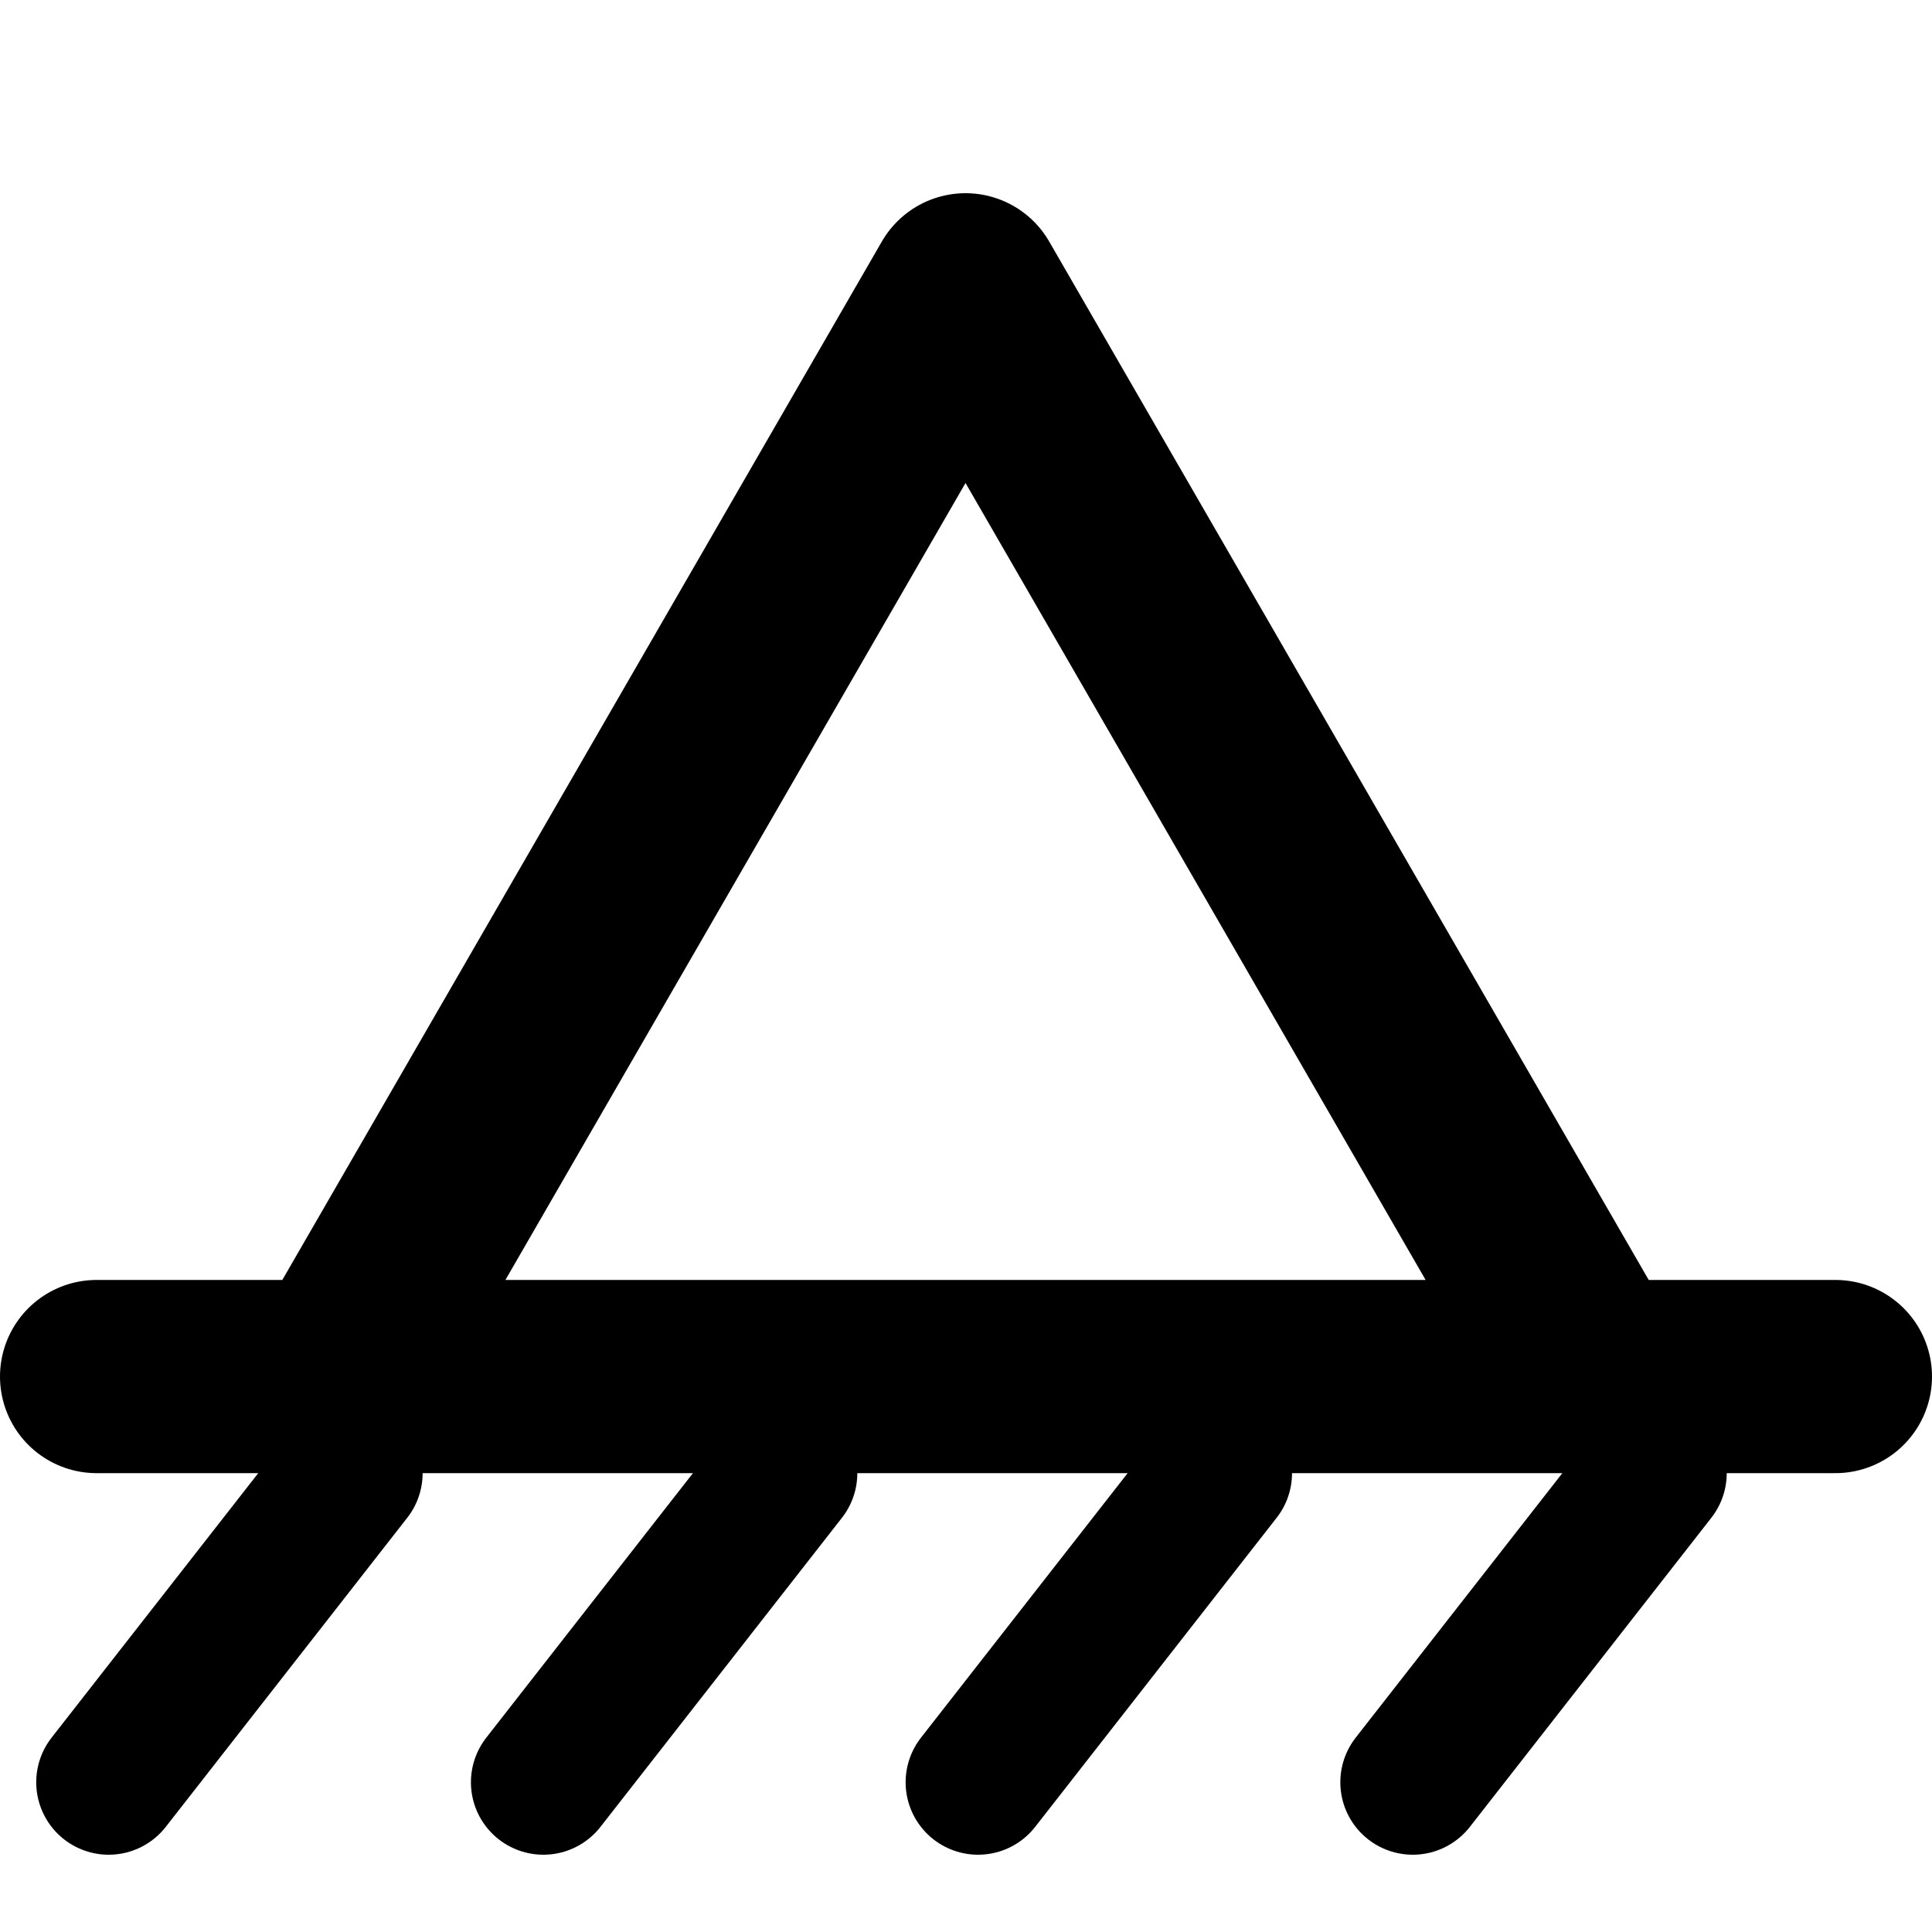
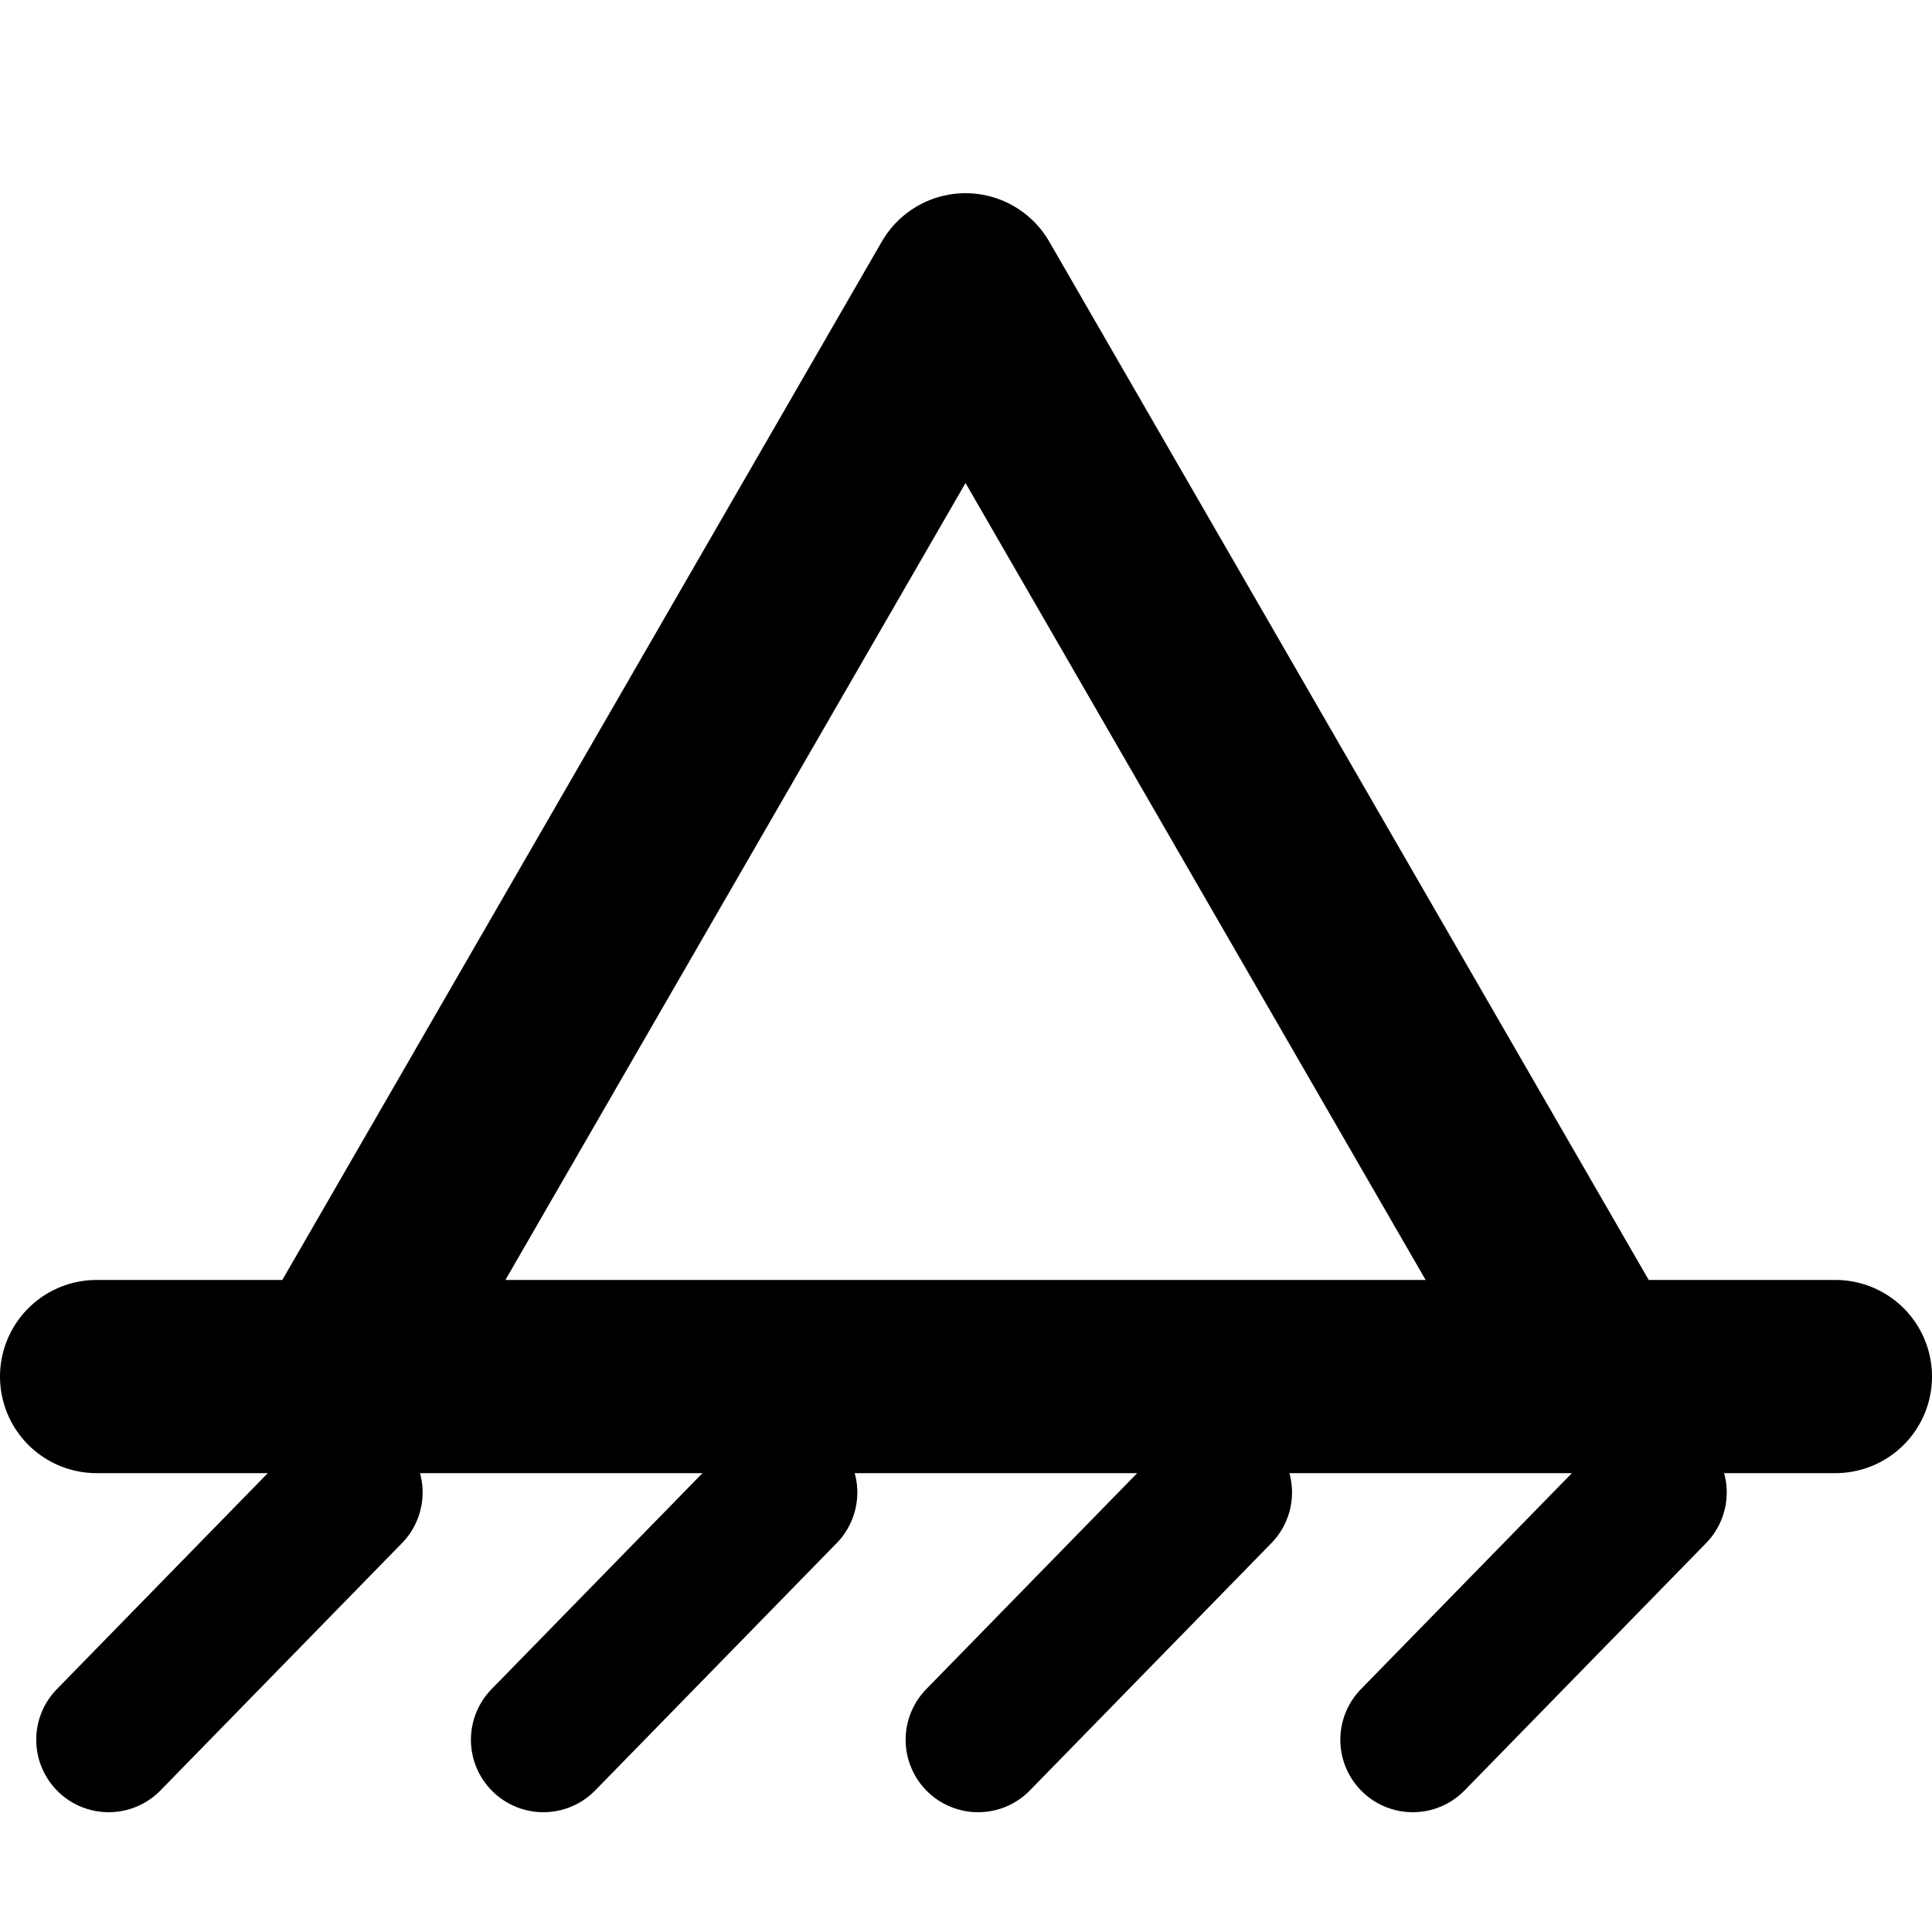
<svg xmlns="http://www.w3.org/2000/svg" width="35" height="35" viewBox="5 0 40 35">
  <g stroke-linecap="round" fill="none" stroke="currentColor" stroke-width="none" stroke-miterlimit="10" font-family="none" font-weight="none" font-size="none" text-anchor="none" style="mix-blend-mode:normal">
    <path d="M12 26 24.99 3.5 37.98 26zm-5 0h36" stroke-width="4" stroke-linejoin="round" />
-     <path d="m7.25 34.4 5-6.4m4 6.4 5-6.4m4 6.4 5-6.4m4 6.4 5-6.4" stroke-width="3" />
+     <path d="m7.25 33.52 5-5.12m4 5.12 5-5.12m4 5.12 5-5.12m4 5.12 5-5.12" stroke-width="3" />
  </g>
</svg>
